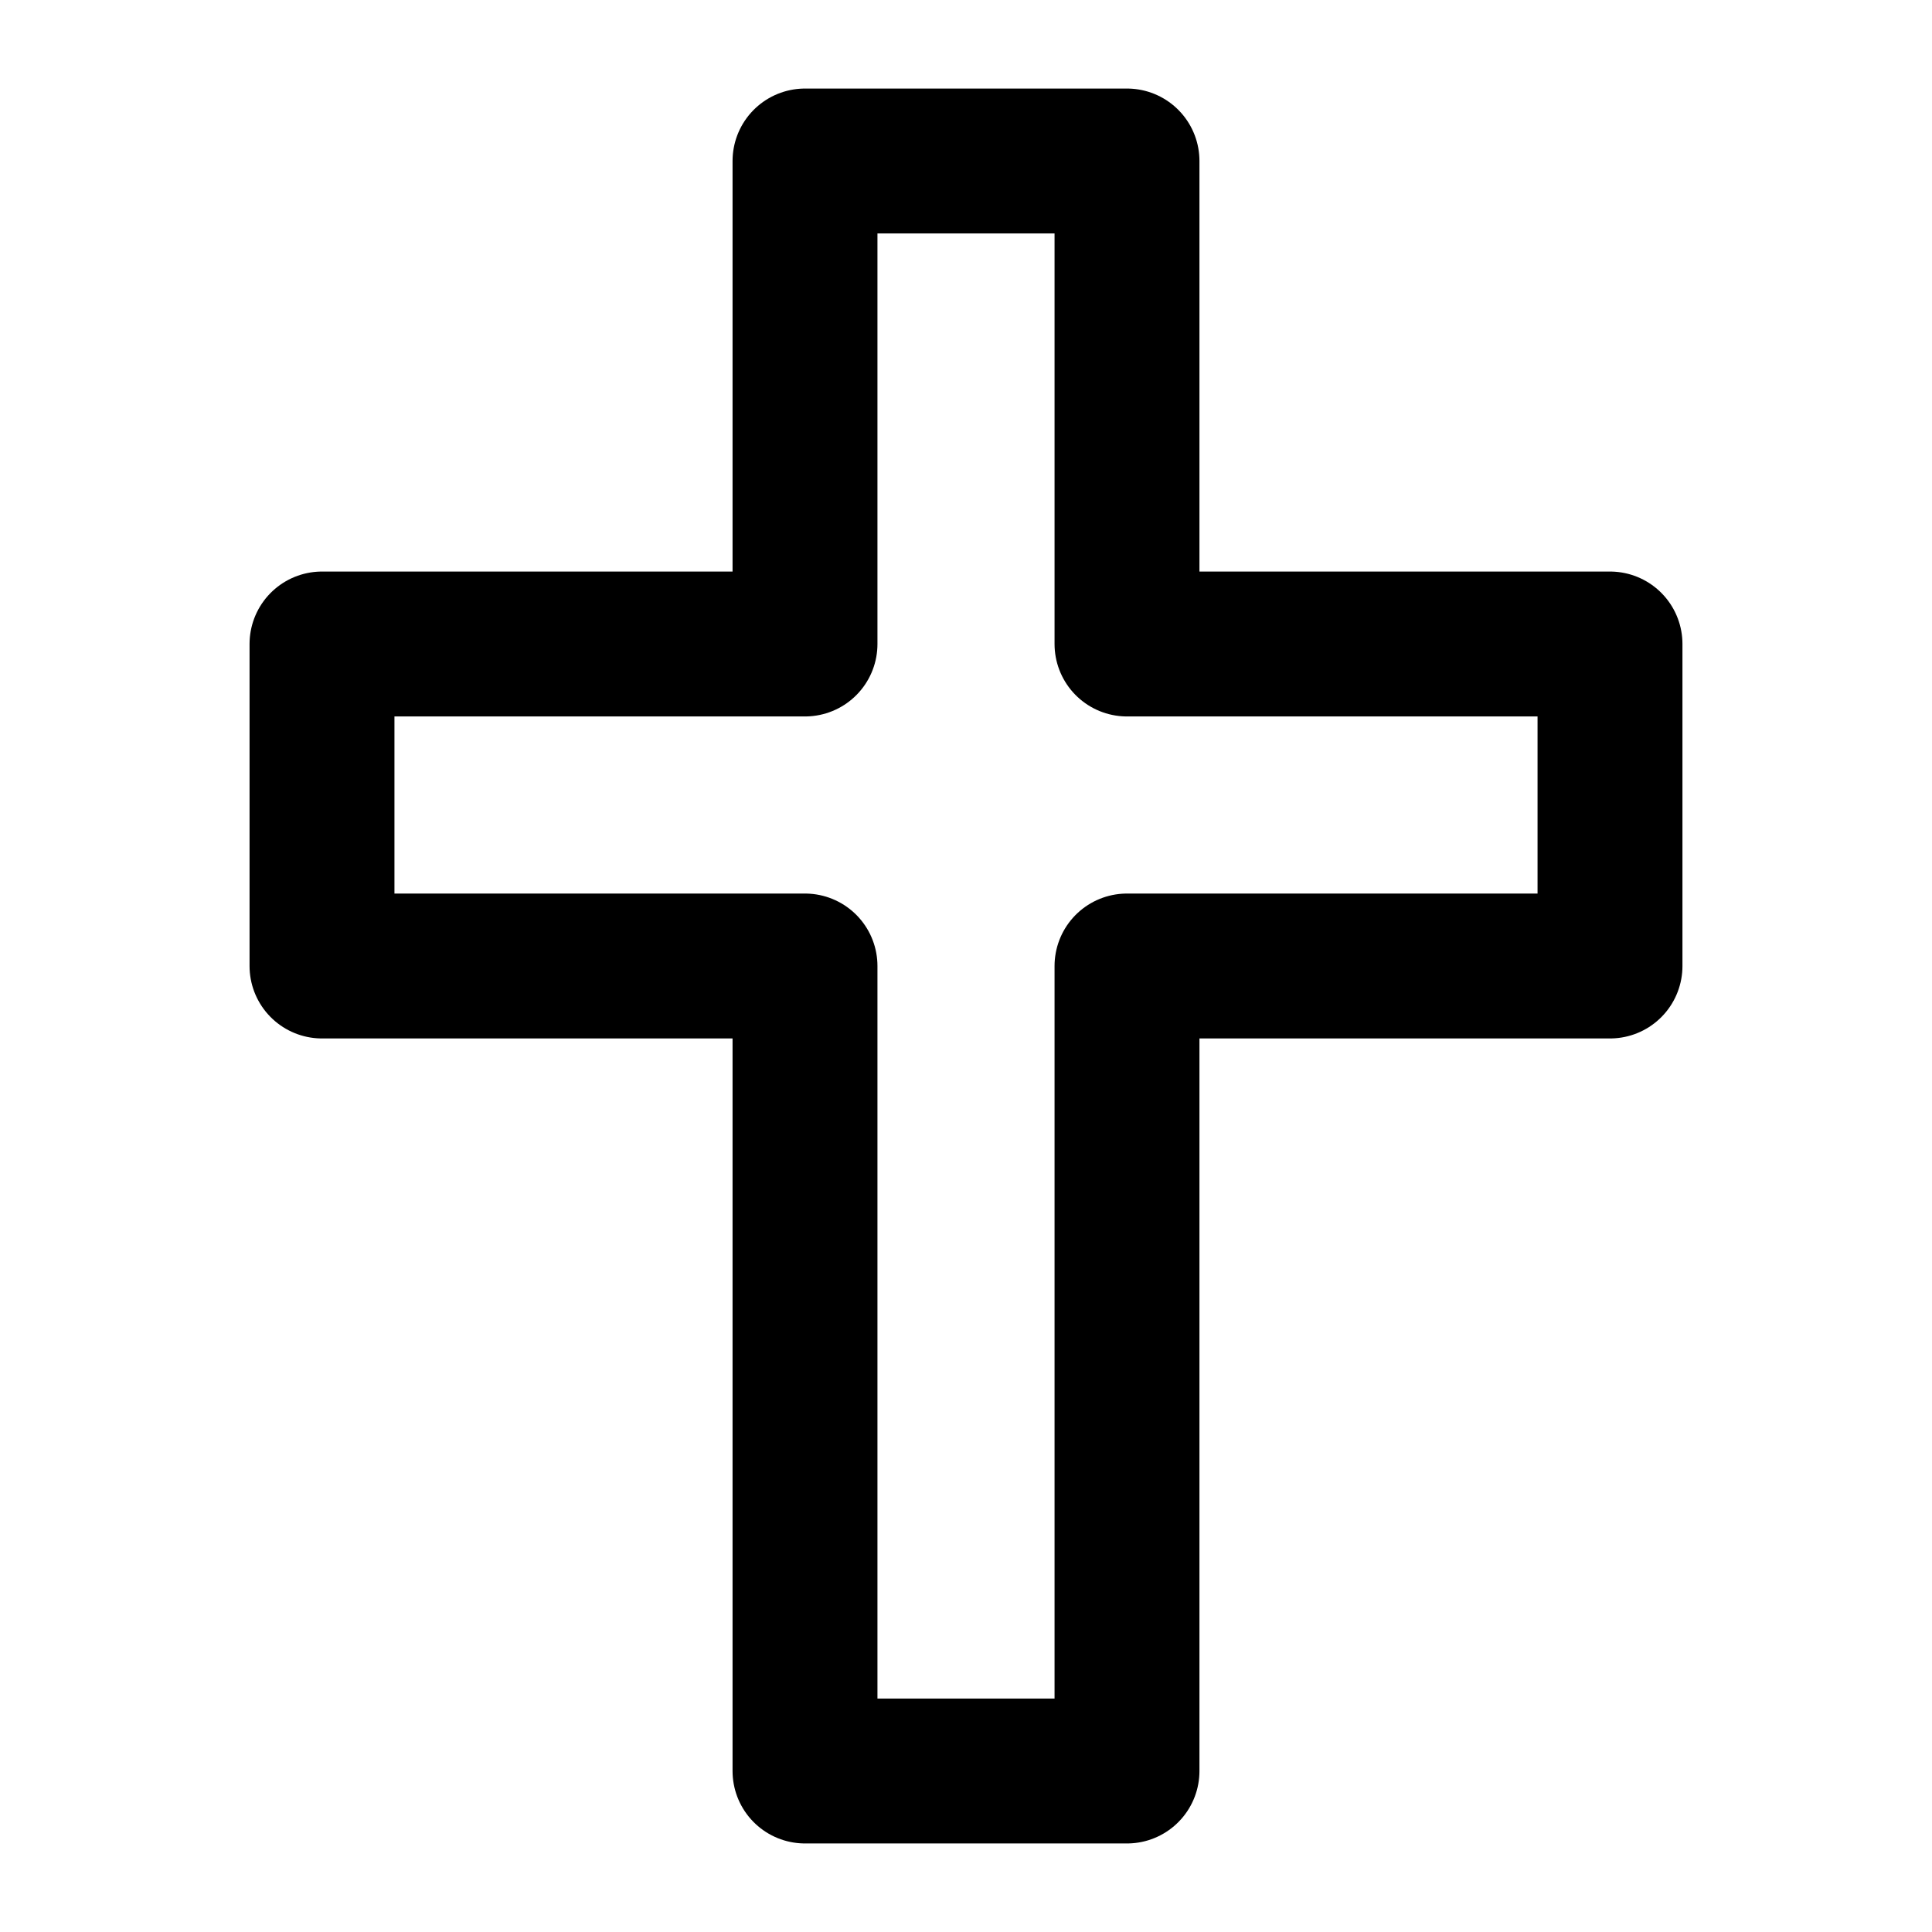
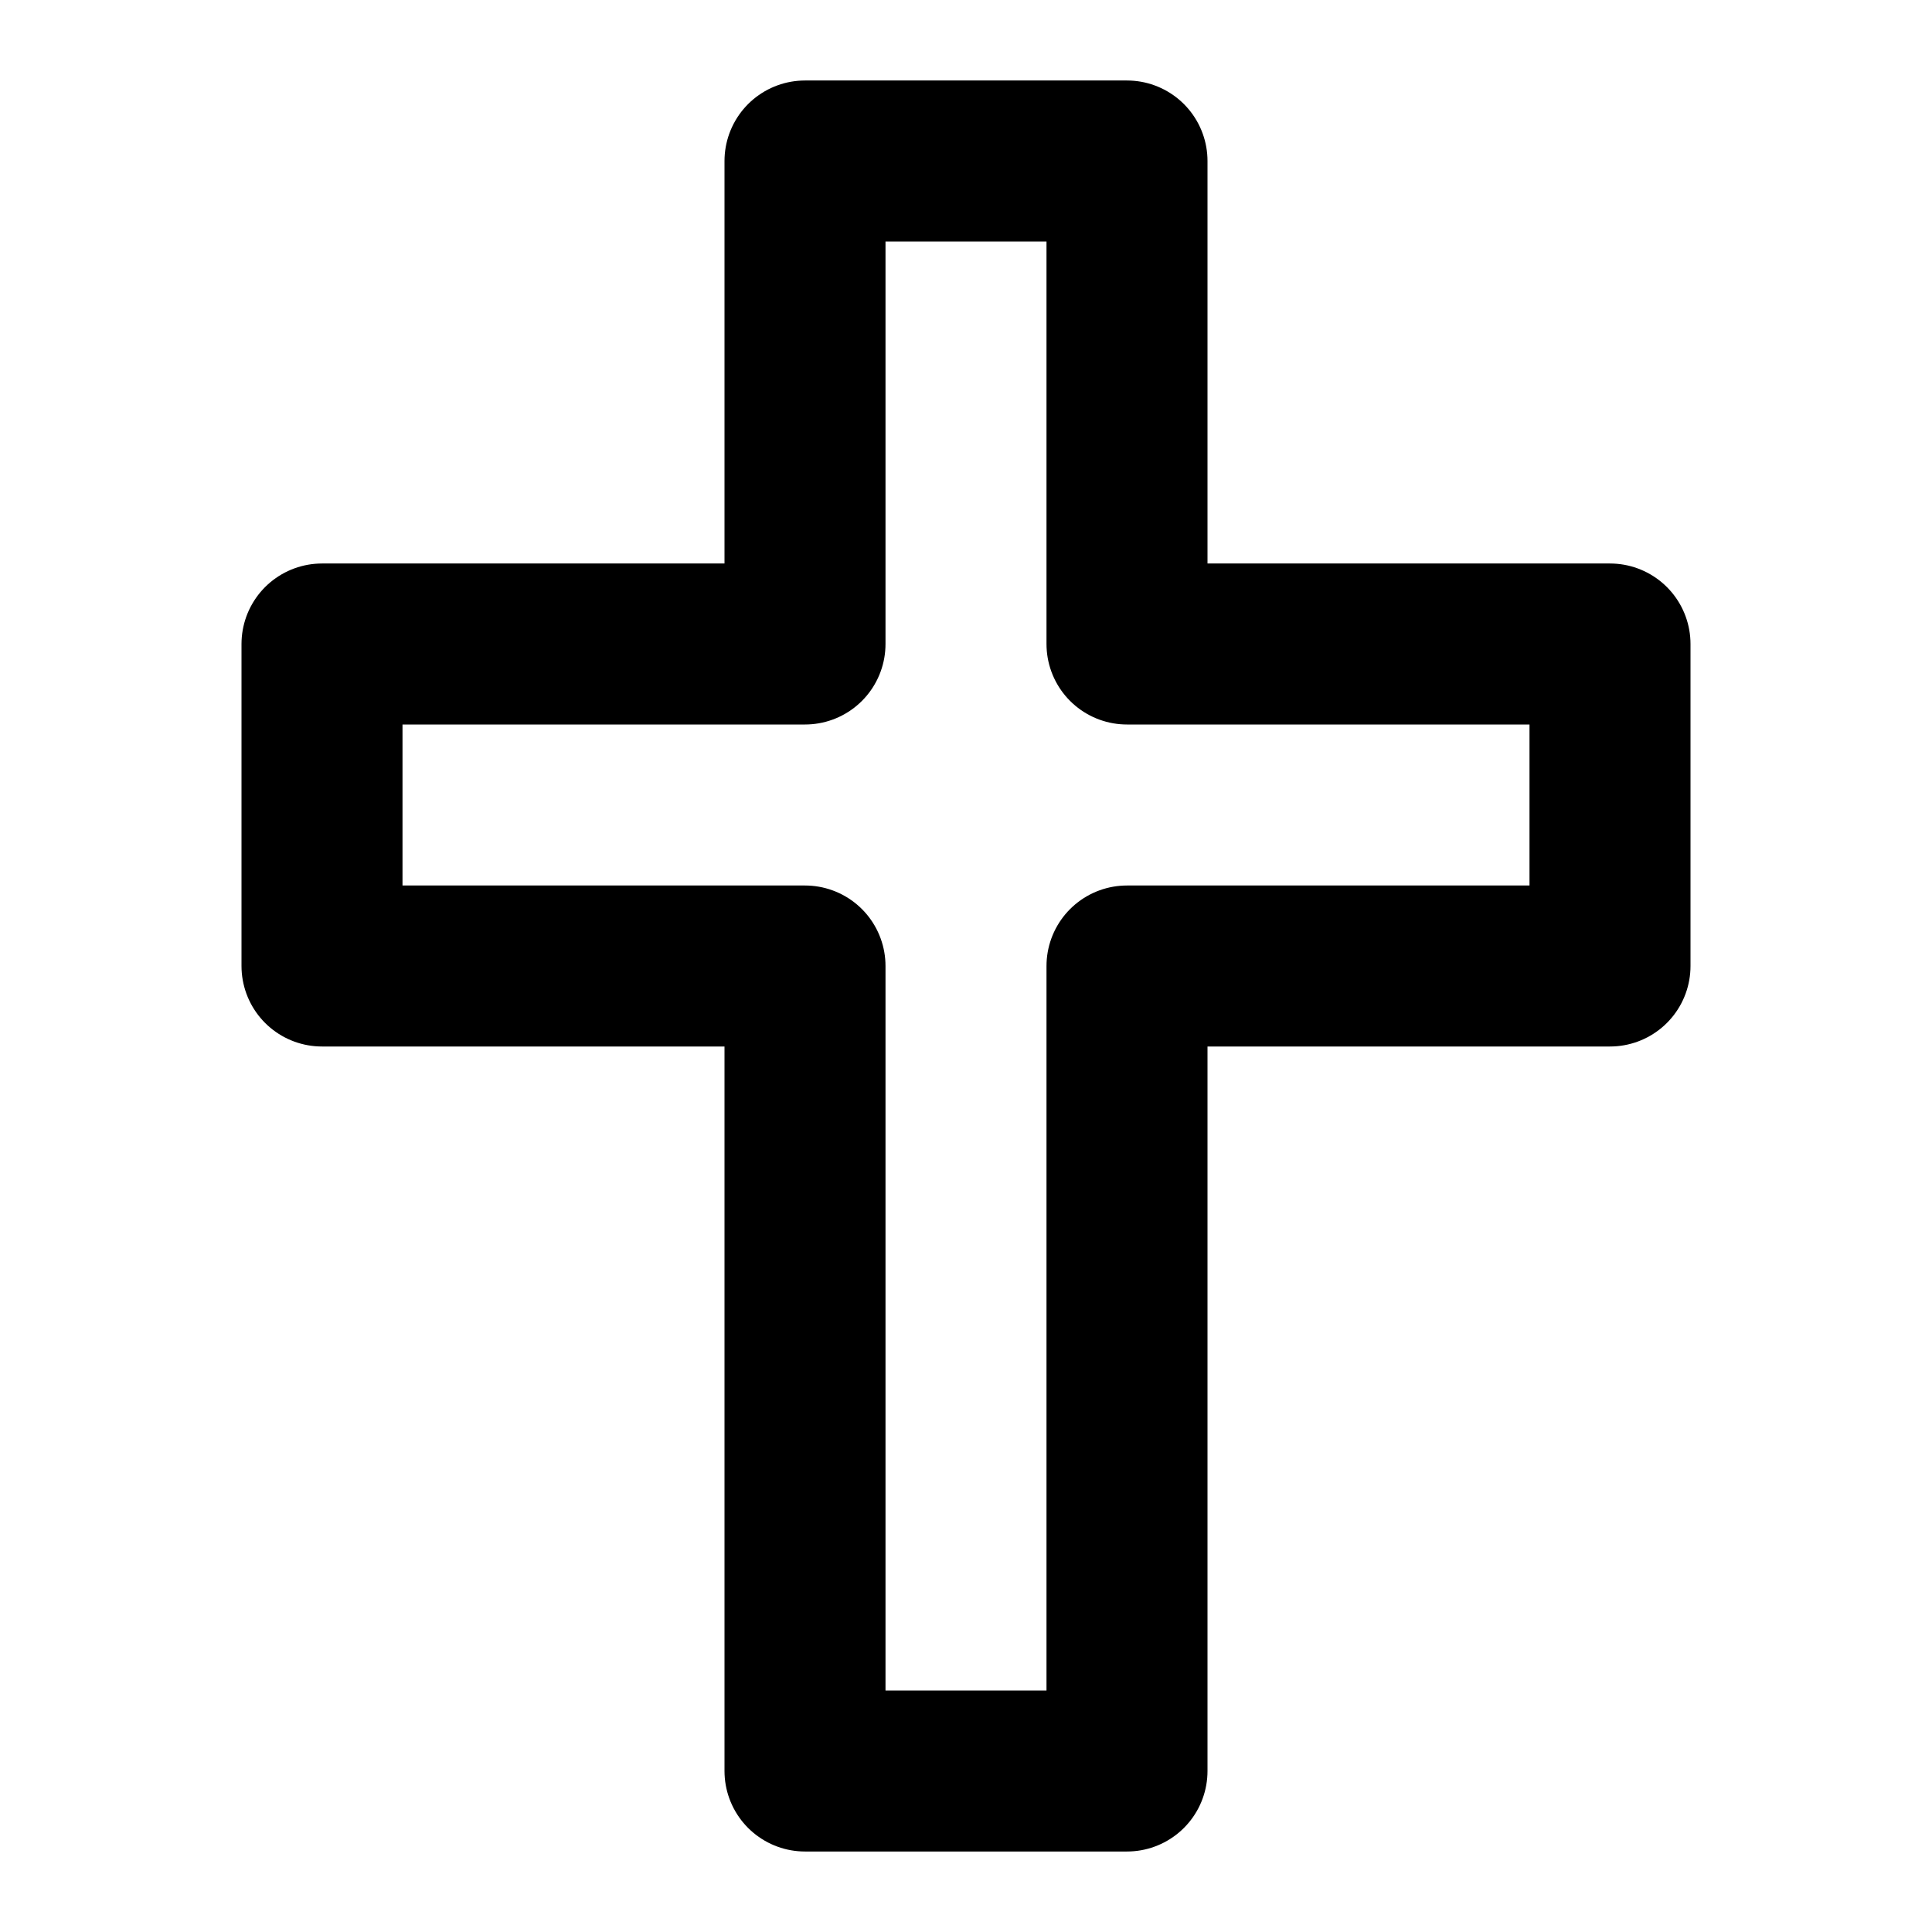
- <svg xmlns="http://www.w3.org/2000/svg" id="cross" viewBox="0 0 24 24" fill="none" stroke="currentColor" stroke-width="1.8" stroke-linecap="round" stroke-linejoin="round">
+ <svg xmlns="http://www.w3.org/2000/svg" id="cross" viewBox="0 0 24 24" fill="none" stroke="currentColor" stroke-width="2" stroke-linecap="round" stroke-linejoin="round">
  <path d="M10 2h4v6h6v4h-6v10h-4v-10h-6v-4h6z" />
</svg>
